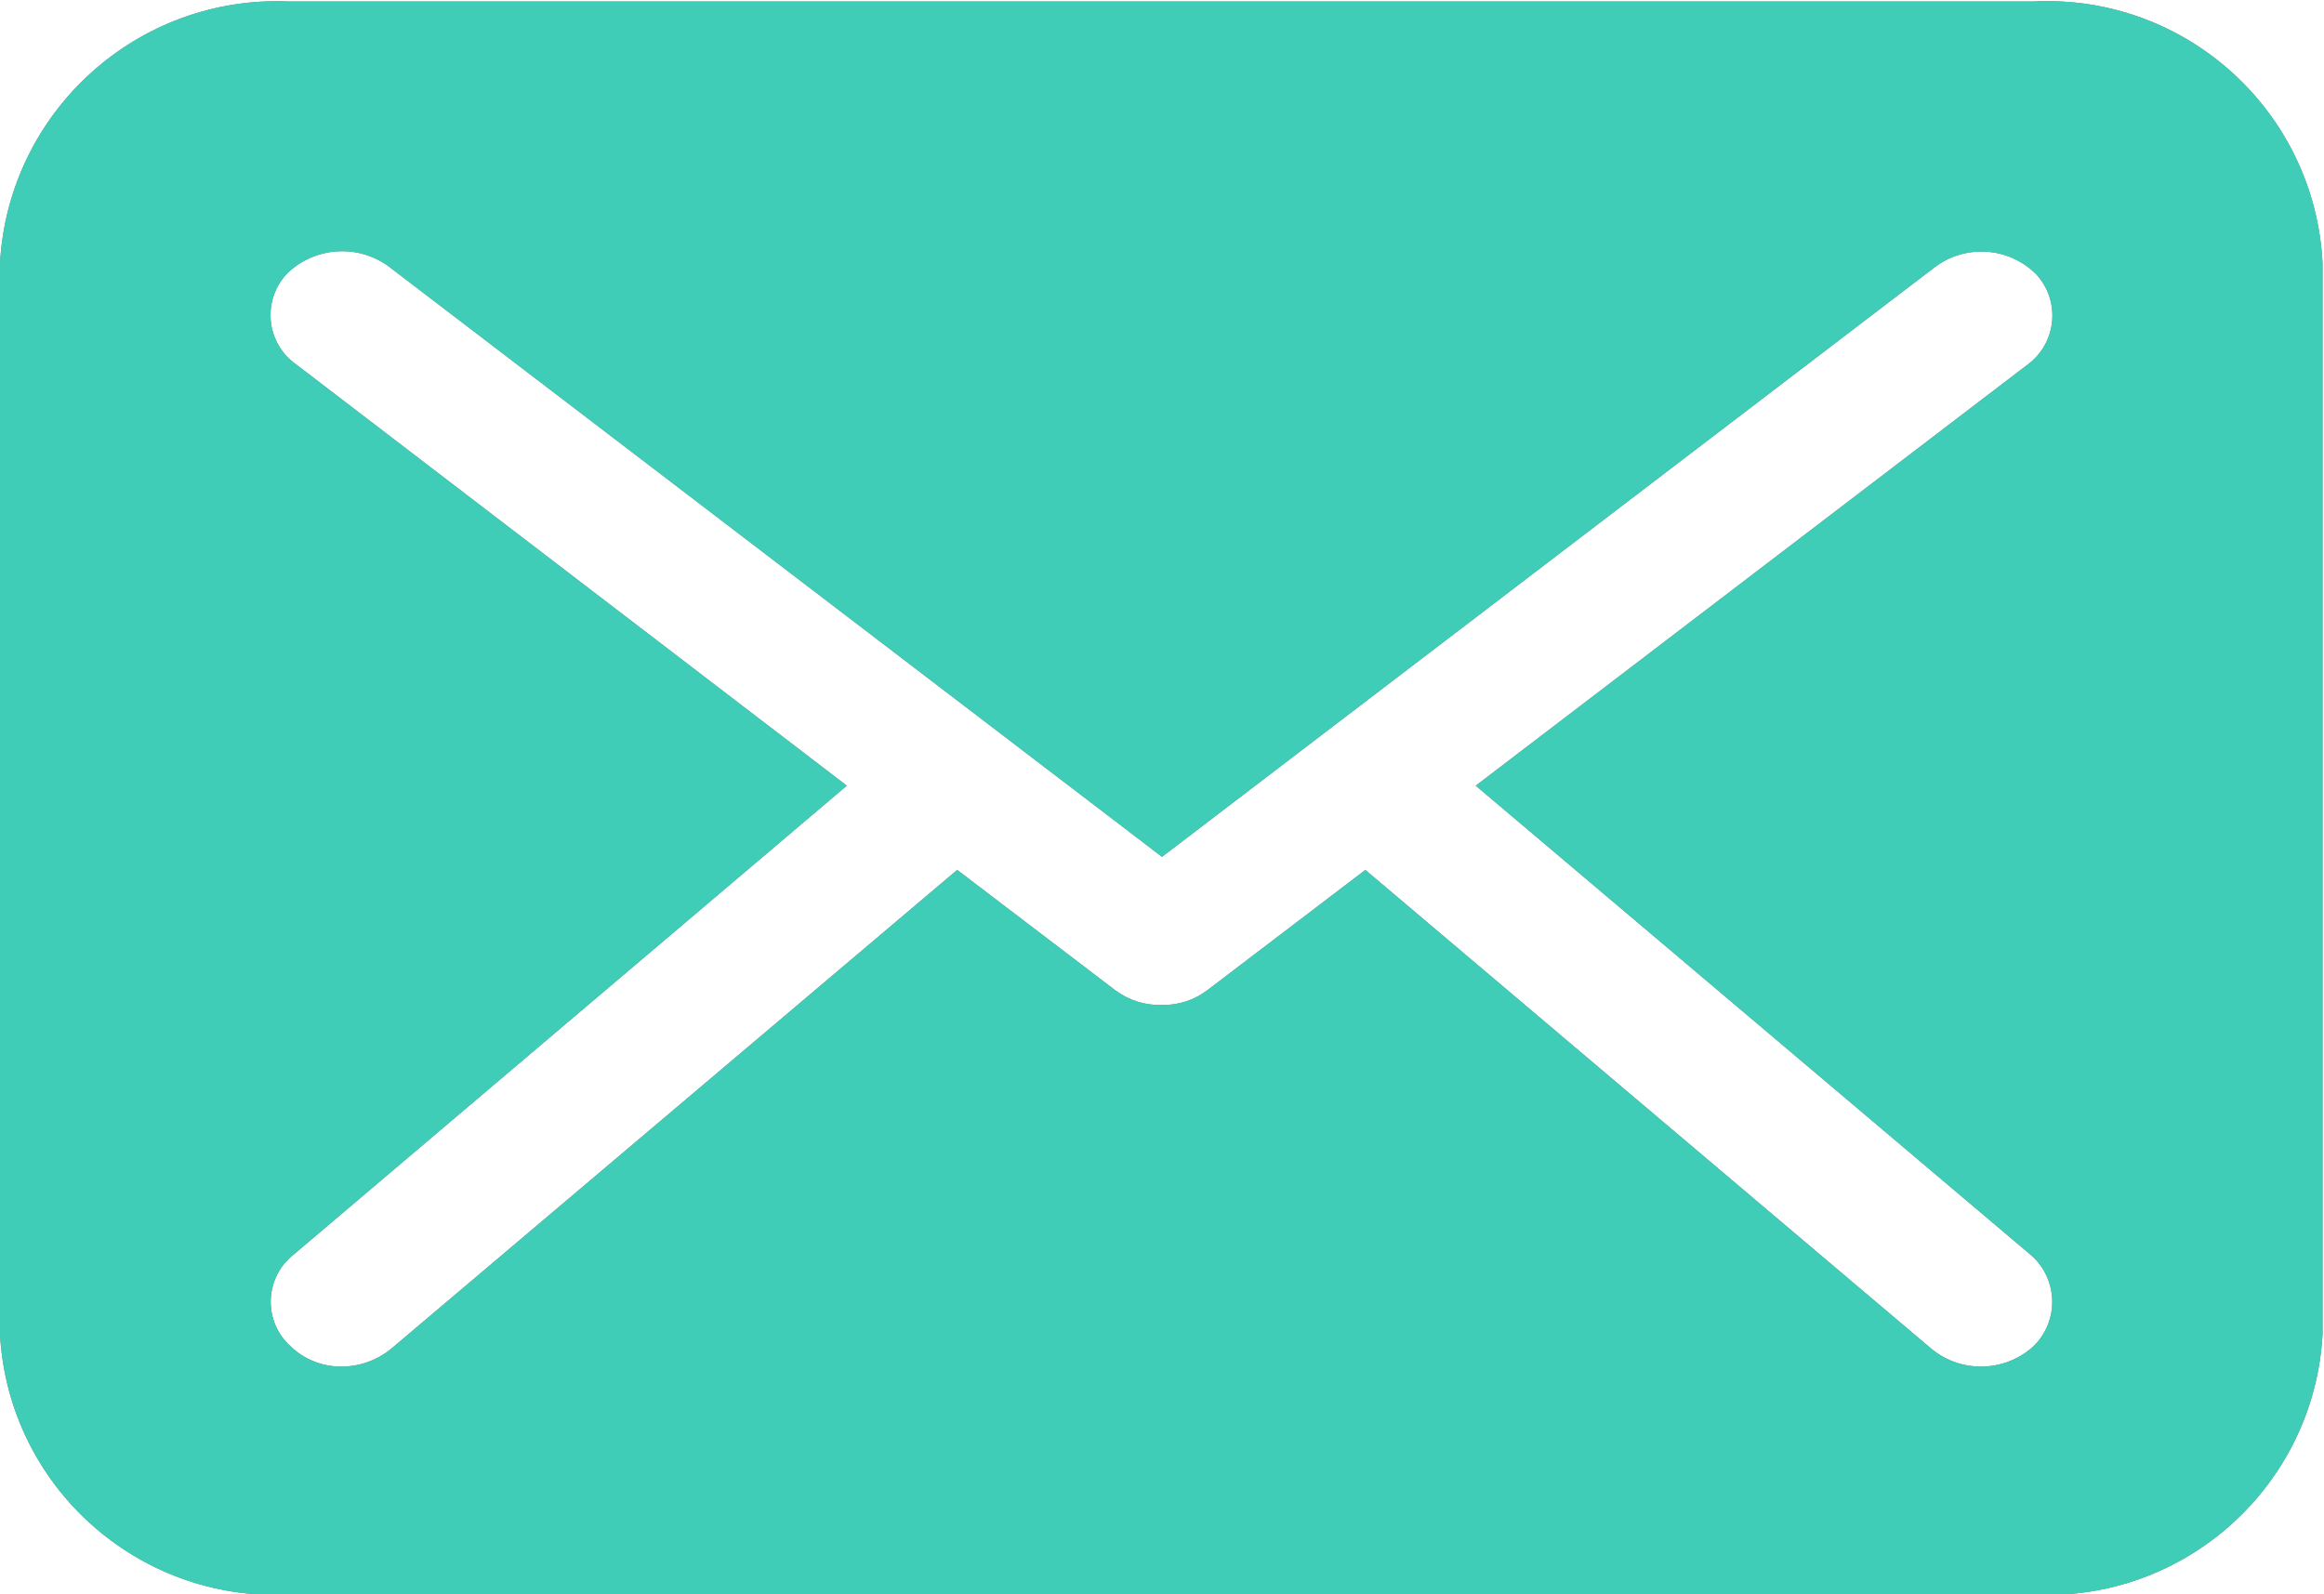
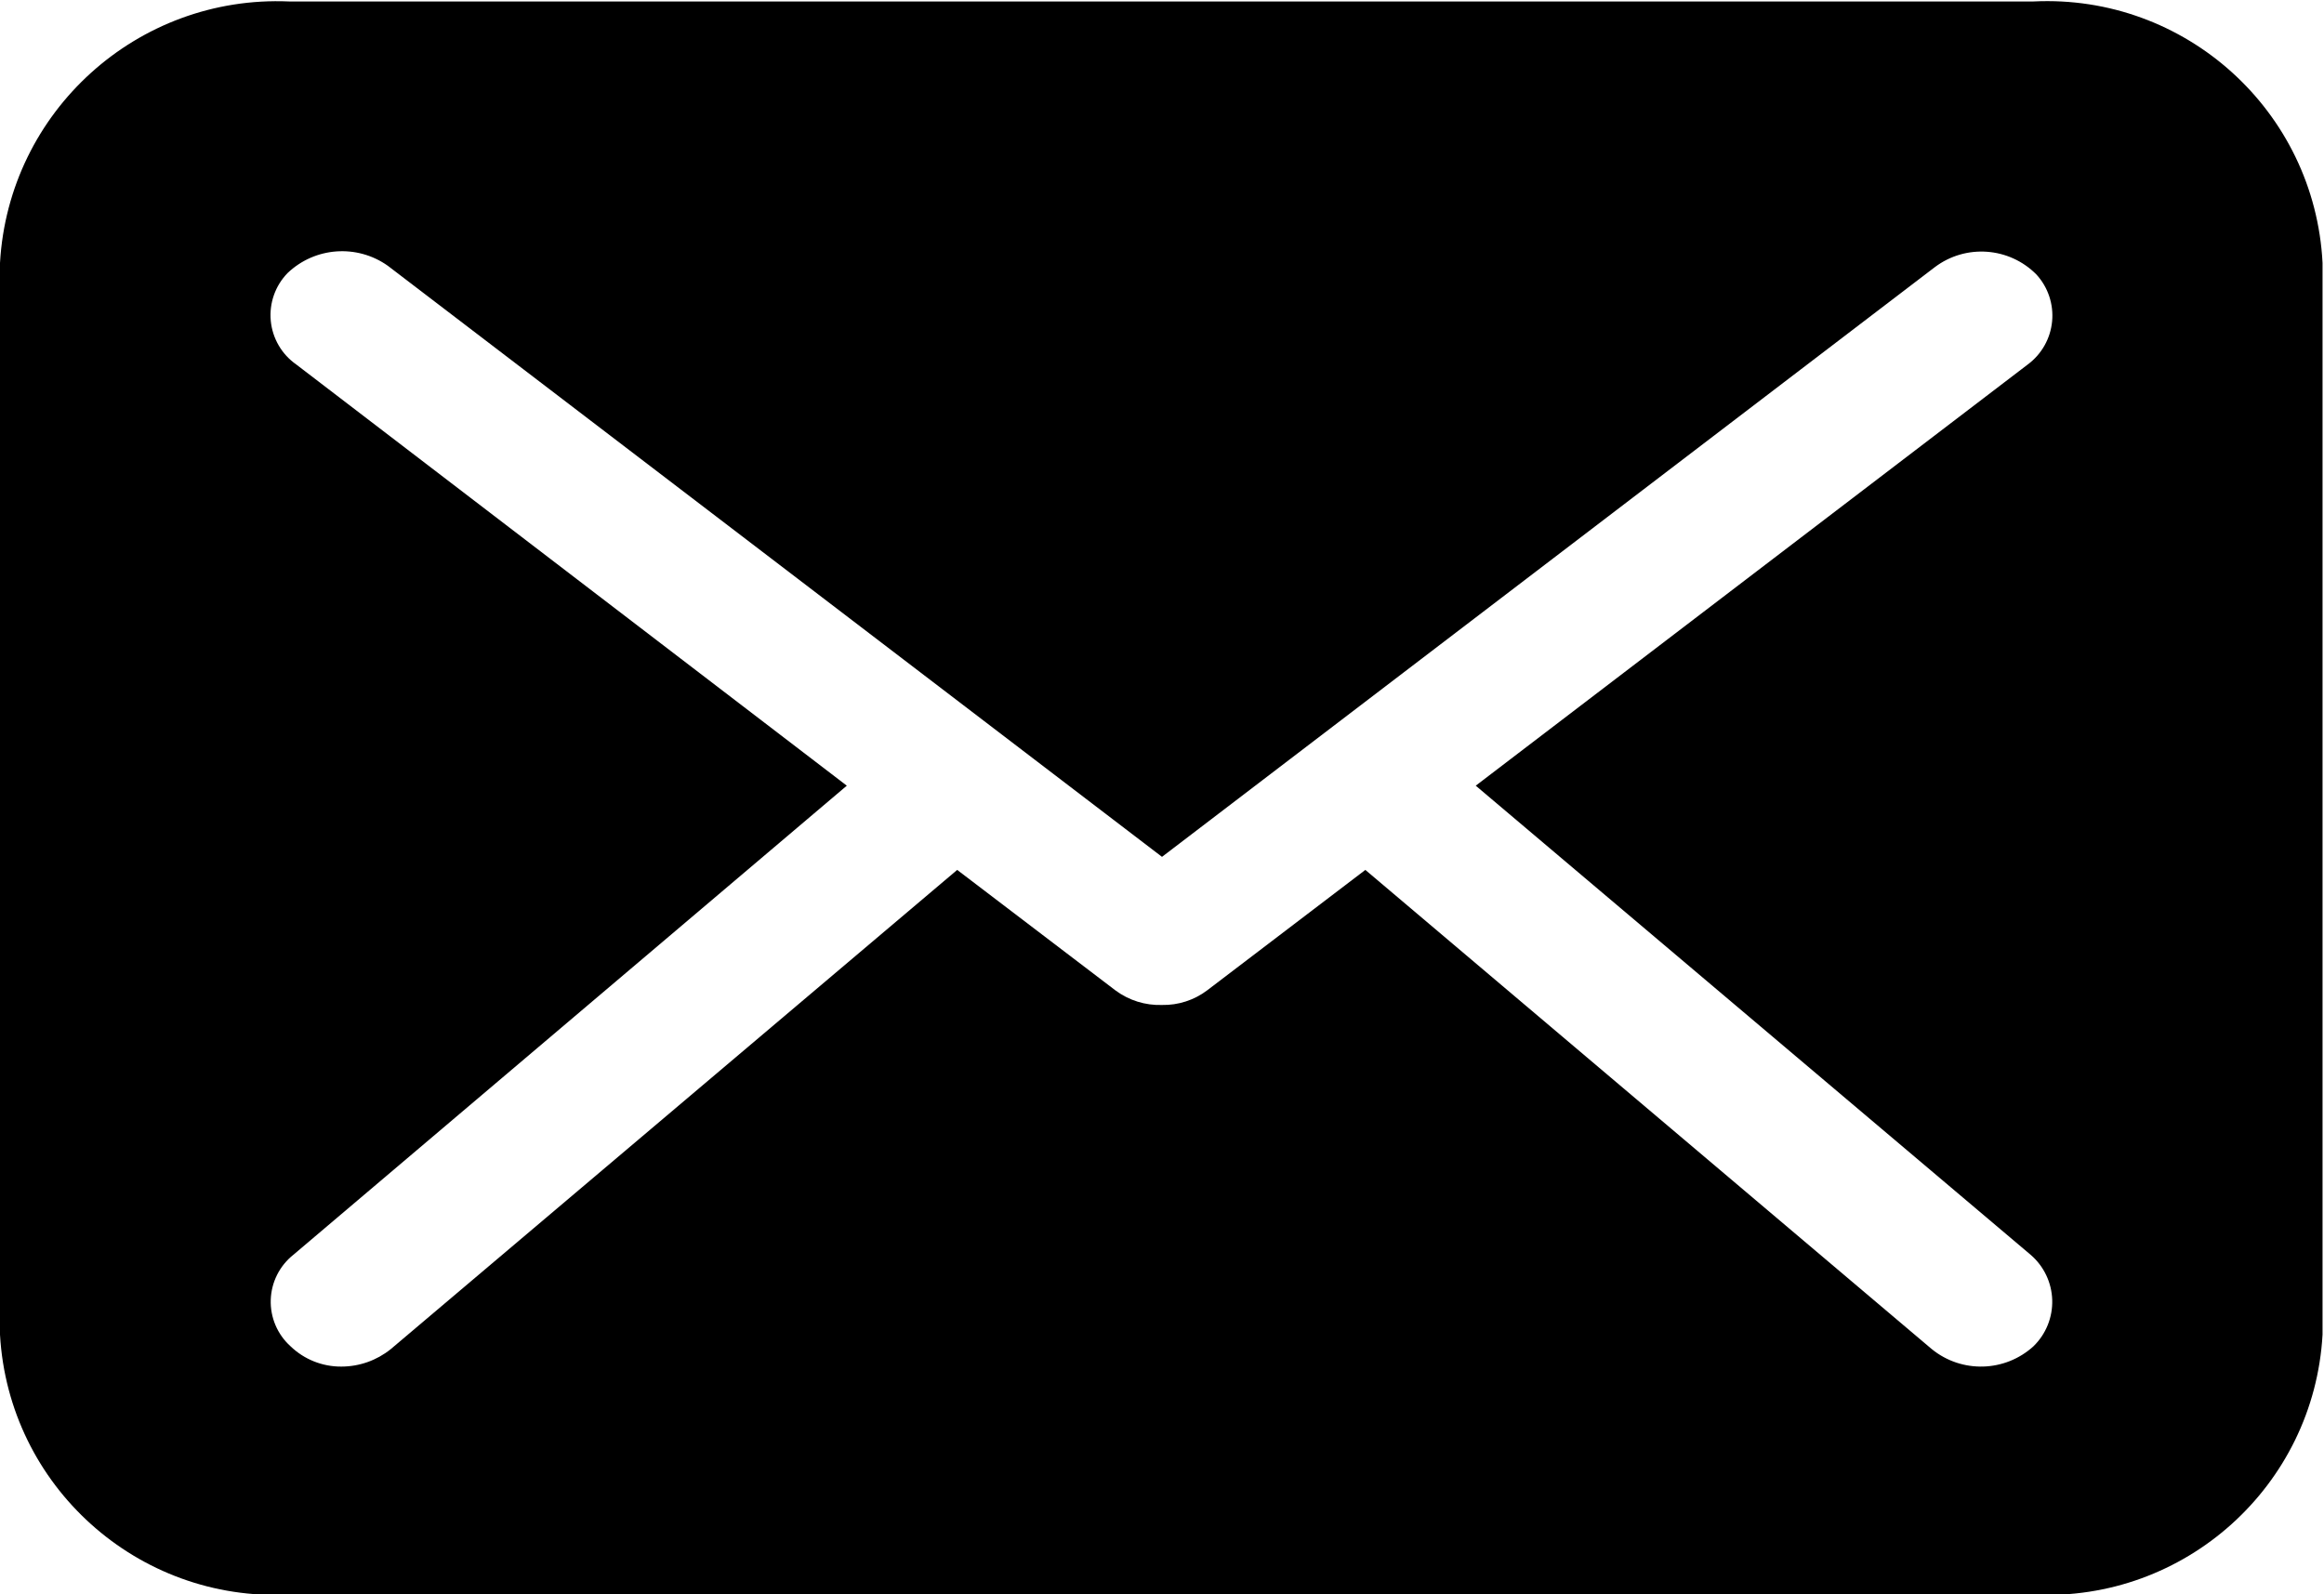
<svg xmlns="http://www.w3.org/2000/svg" width="16" height="10.97" viewBox="0 0 16 10.97">
  <defs>
-     <style>
-       .cls-1 {
-         fill: #666;
-         fill-rule: evenodd;
-         filter: url(#filter);
-       }
-     </style>
    <filter id="filter" x="1345" y="4481.44" width="16" height="10.97" filterUnits="userSpaceOnUse">
      <feFlood result="flood" flood-color="#41cdb8" />
      <feComposite result="composite" operator="in" in2="SourceGraphic" />
      <feBlend result="blend" in2="SourceGraphic" />
    </filter>
  </defs>
  <path id="иконка_письмо" data-name="иконка письмо" class="cls-1" d="M1359,4492.42a1.9,1.9,0,0,0,1.99-1.79v-7.38a1.9,1.9,0,0,0-1.99-1.8h-12.01a1.911,1.911,0,0,0-1.99,1.8v7.38a1.9,1.9,0,0,0,1.99,1.79H1359Zm-11.96-8.47a0.415,0.415,0,0,1-.06-0.63,0.544,0.544,0,0,1,.69-0.05l5.33,4.07,5.32-4.06a0.533,0.533,0,0,1,.7.05,0.419,0.419,0,0,1-.06.62l-3.8,2.9,3.82,3.23a0.427,0.427,0,0,1,.02.63,0.537,0.537,0,0,1-.7.02l-3.9-3.3-1.09.83a0.5,0.5,0,0,1-.31.1,0.509,0.509,0,0,1-.32-0.1l-1.09-.83-3.9,3.3a0.543,0.543,0,0,1-.34.12,0.5,0.5,0,0,1-.35-0.14,0.413,0.413,0,0,1,.02-0.63l3.81-3.23Z" transform="translate(-1345 -4481.44)" />
</svg>
